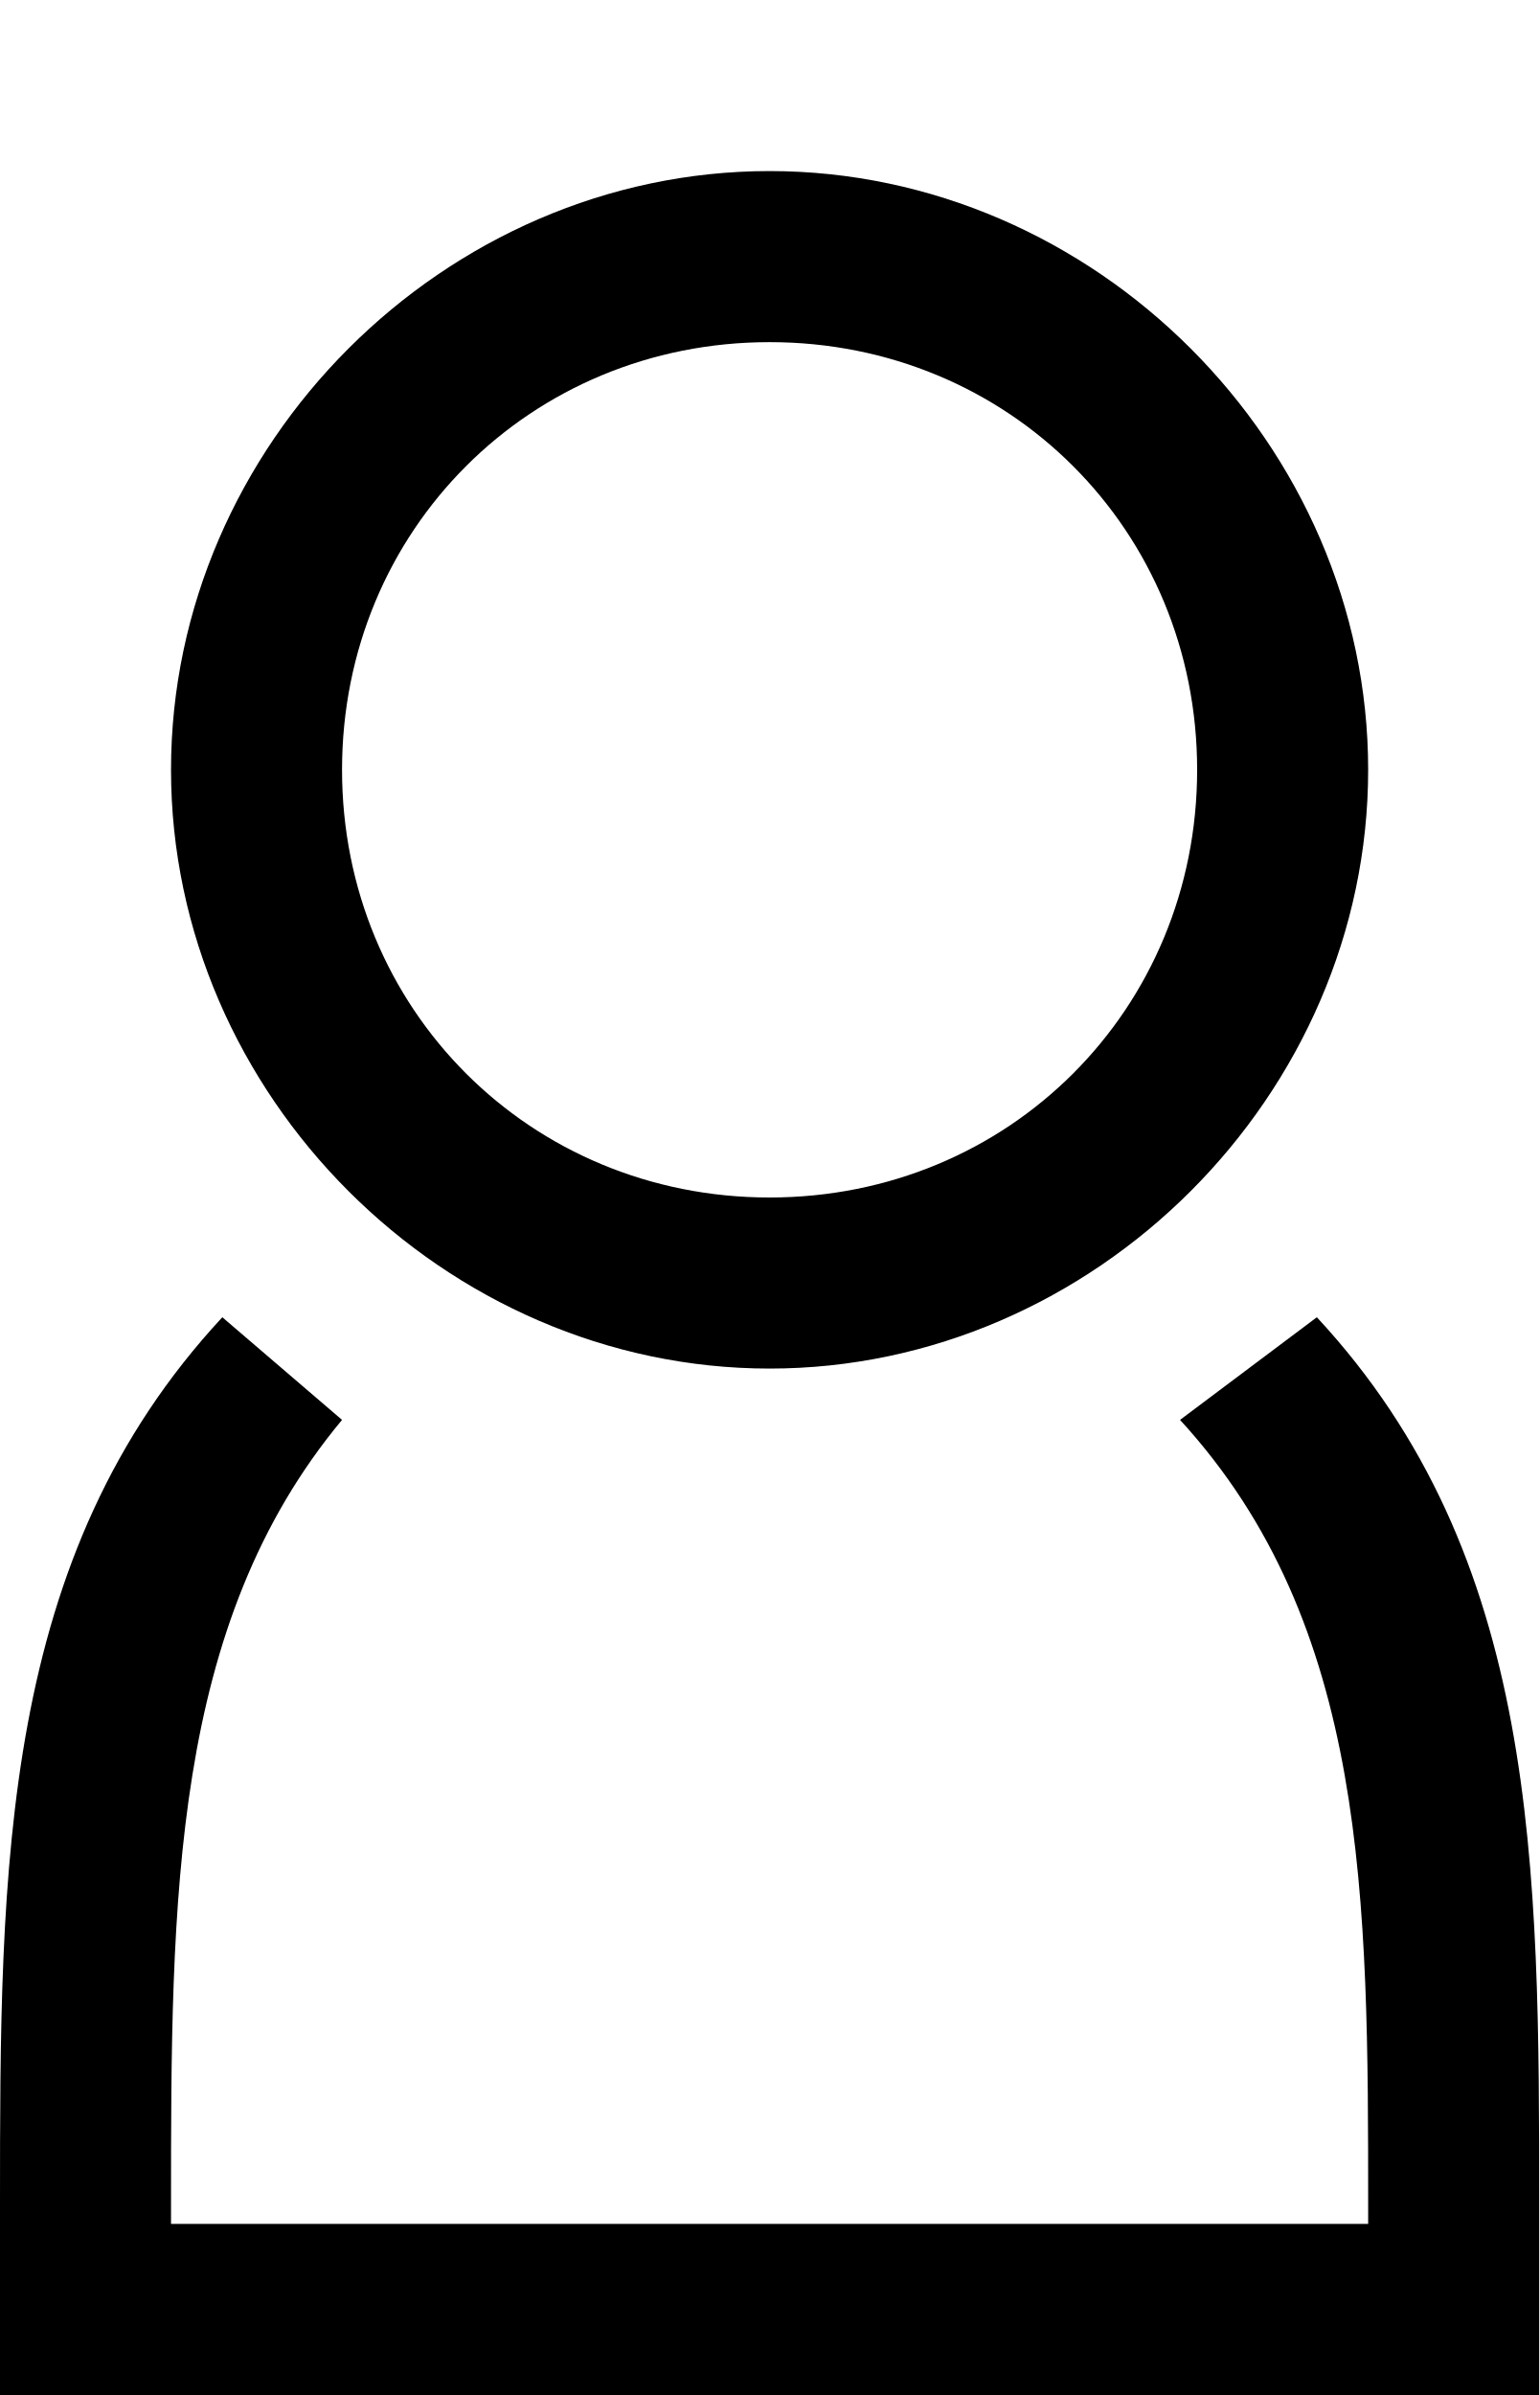
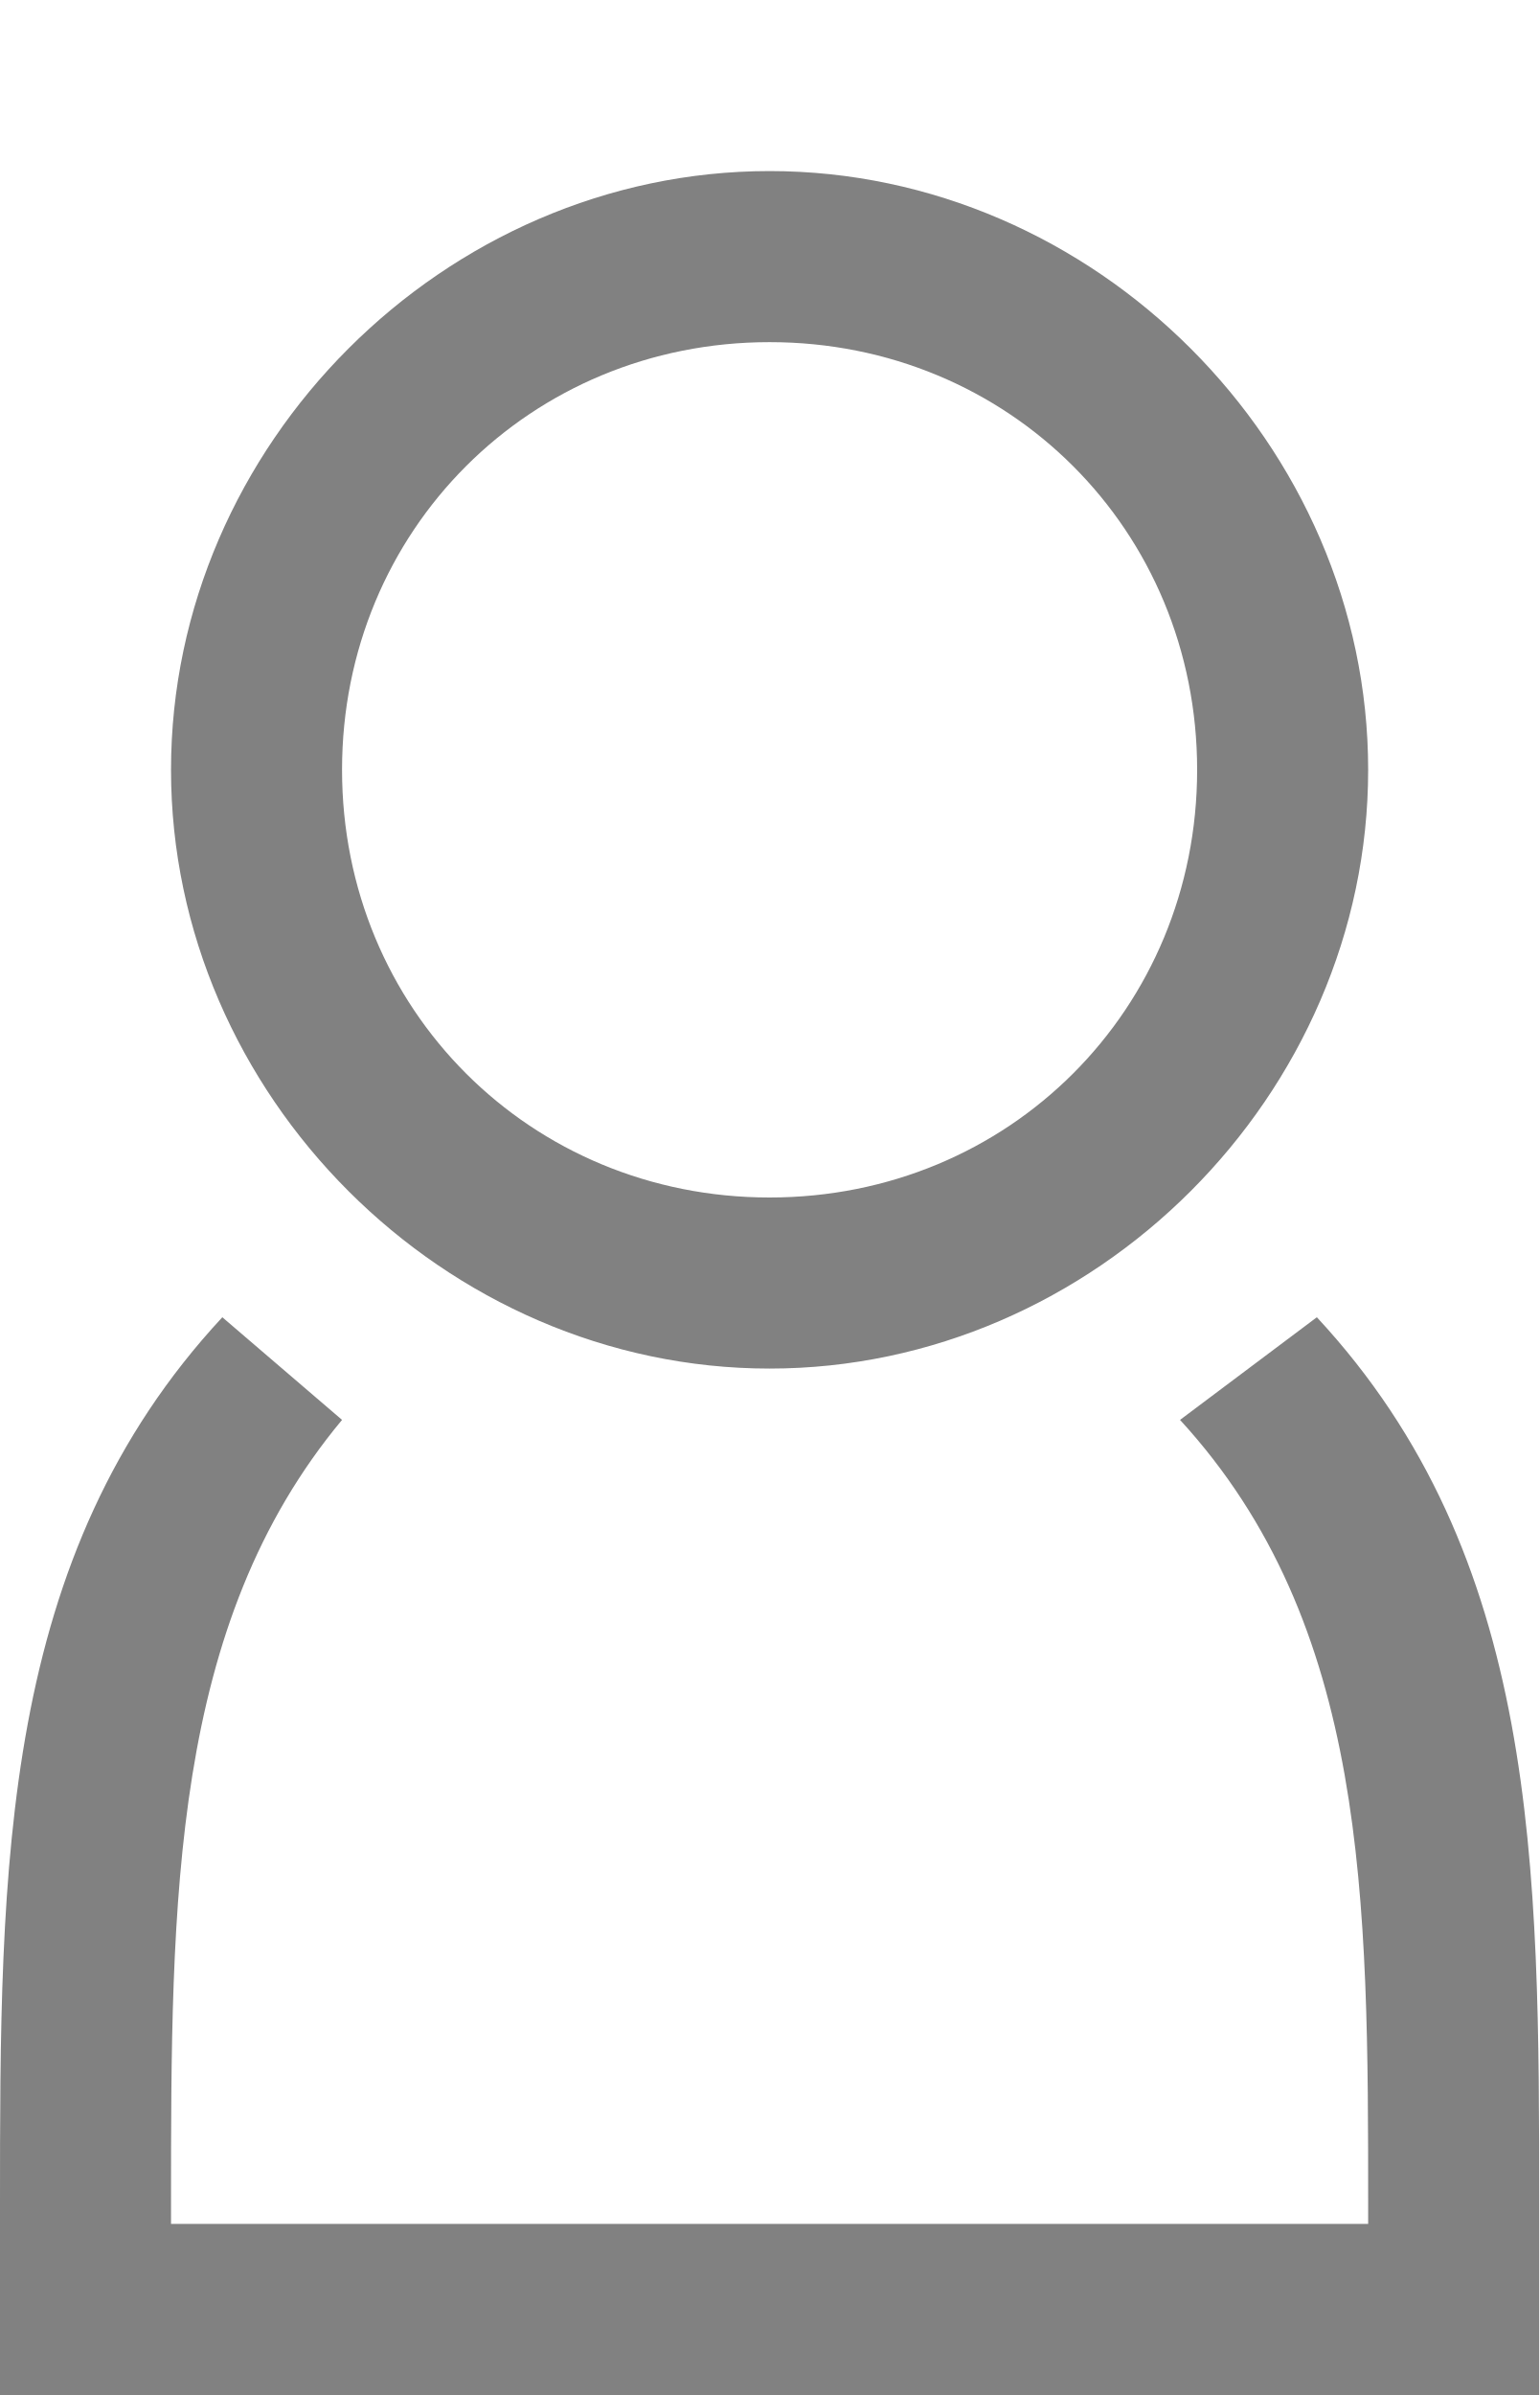
<svg xmlns="http://www.w3.org/2000/svg" version="1.1" id="Layer_1" x="0px" y="0px" viewBox="0 0 9 14" style="enable-background:new 0 0 9 14;" xml:space="preserve">
-   <path d="M4.5,8C6.4,8,8,6.4,8,4.5S6.4,1,4.5,1S1,2.6,1,4.5S2.6,8,4.5,8z M4.5,2C5.9,2,7,3.1,7,4.5S5.9,7,4.5,7S2,5.9,2,4.5  S3.1,2,4.5,2z M7.7,7.7L6.9,8.3C8,9.5,8,11.1,8,12.9V13H1v-0.1C1,11.1,1,9.5,2,8.3L1.3,7.7C0,9.1,0,10.9,0,12.9L0,14h9l0-1.1  C9,10.9,9,9.1,7.7,7.7z" />
+   <path style="fill: #818181;" d="M4.5,8C6.4,8,8,6.4,8,4.5S6.4,1,4.5,1S1,2.6,1,4.5S2.6,8,4.5,8z M4.5,2C5.9,2,7,3.1,7,4.5S5.9,7,4.5,7S2,5.9,2,4.5  S3.1,2,4.5,2z M7.7,7.7L6.9,8.3C8,9.5,8,11.1,8,12.9V13H1v-0.1C1,11.1,1,9.5,2,8.3L1.3,7.7C0,9.1,0,10.9,0,12.9L0,14h9l0-1.1  C9,10.9,9,9.1,7.7,7.7z" />
</svg>
